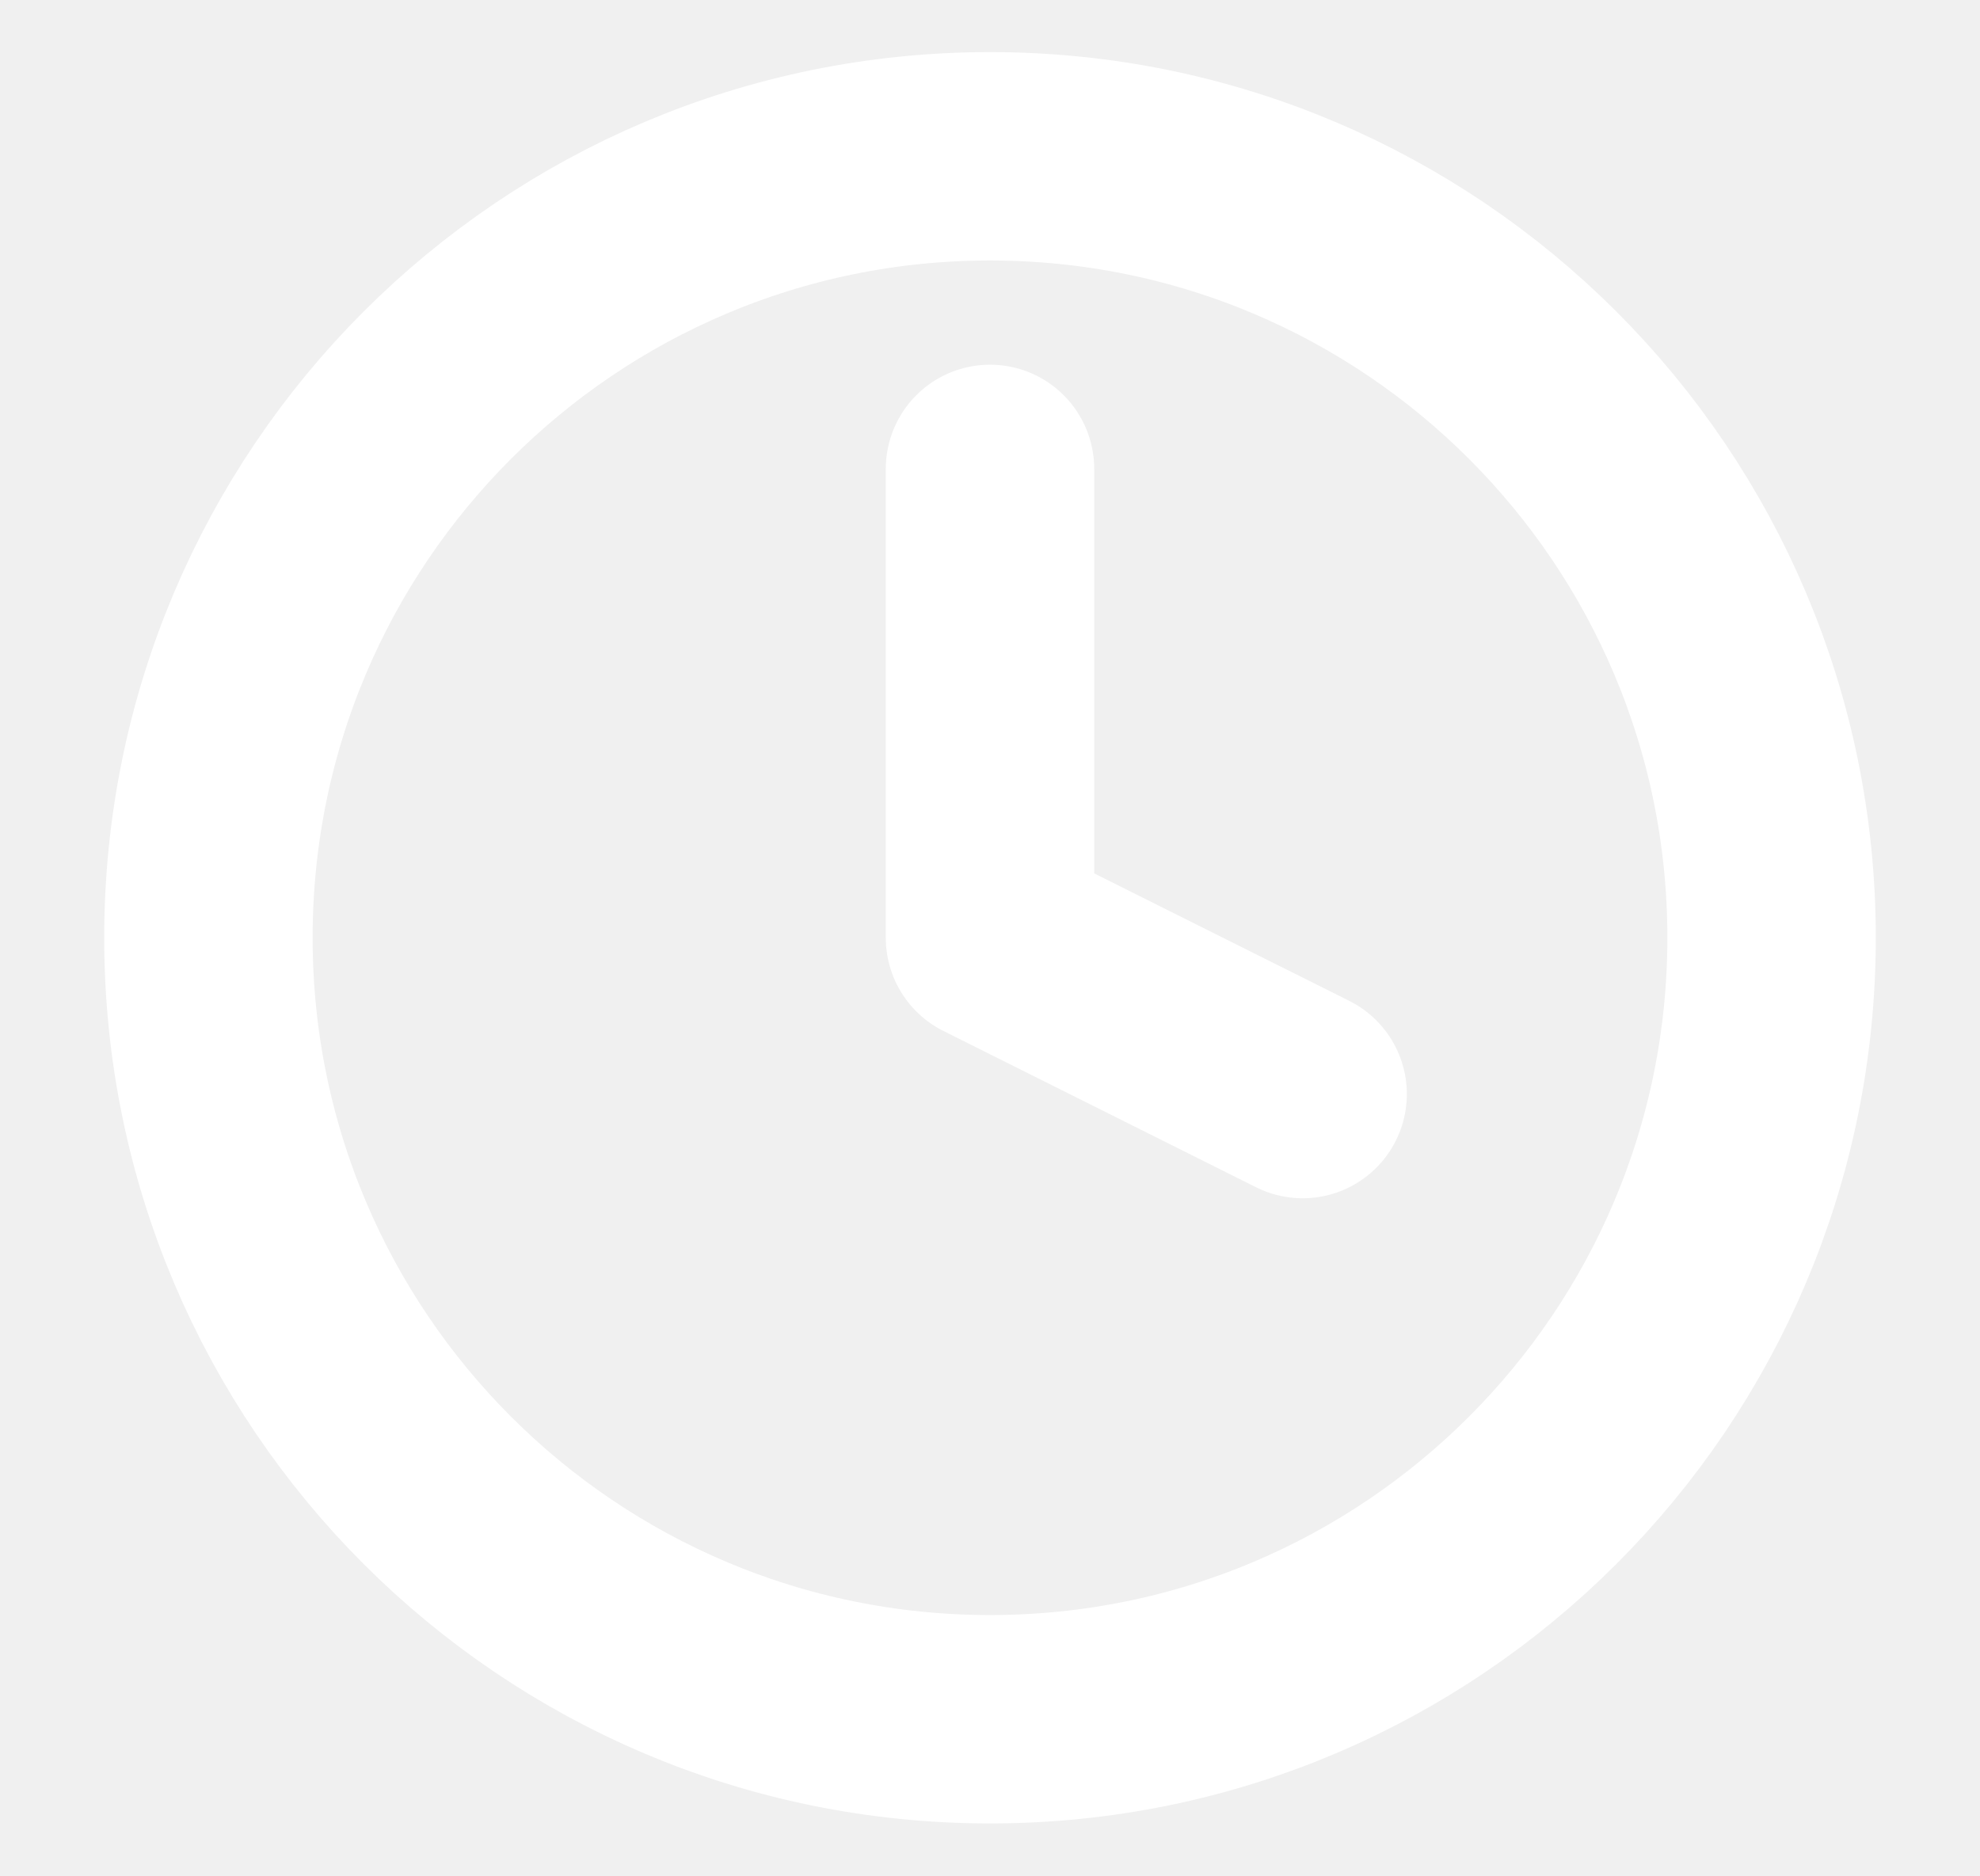
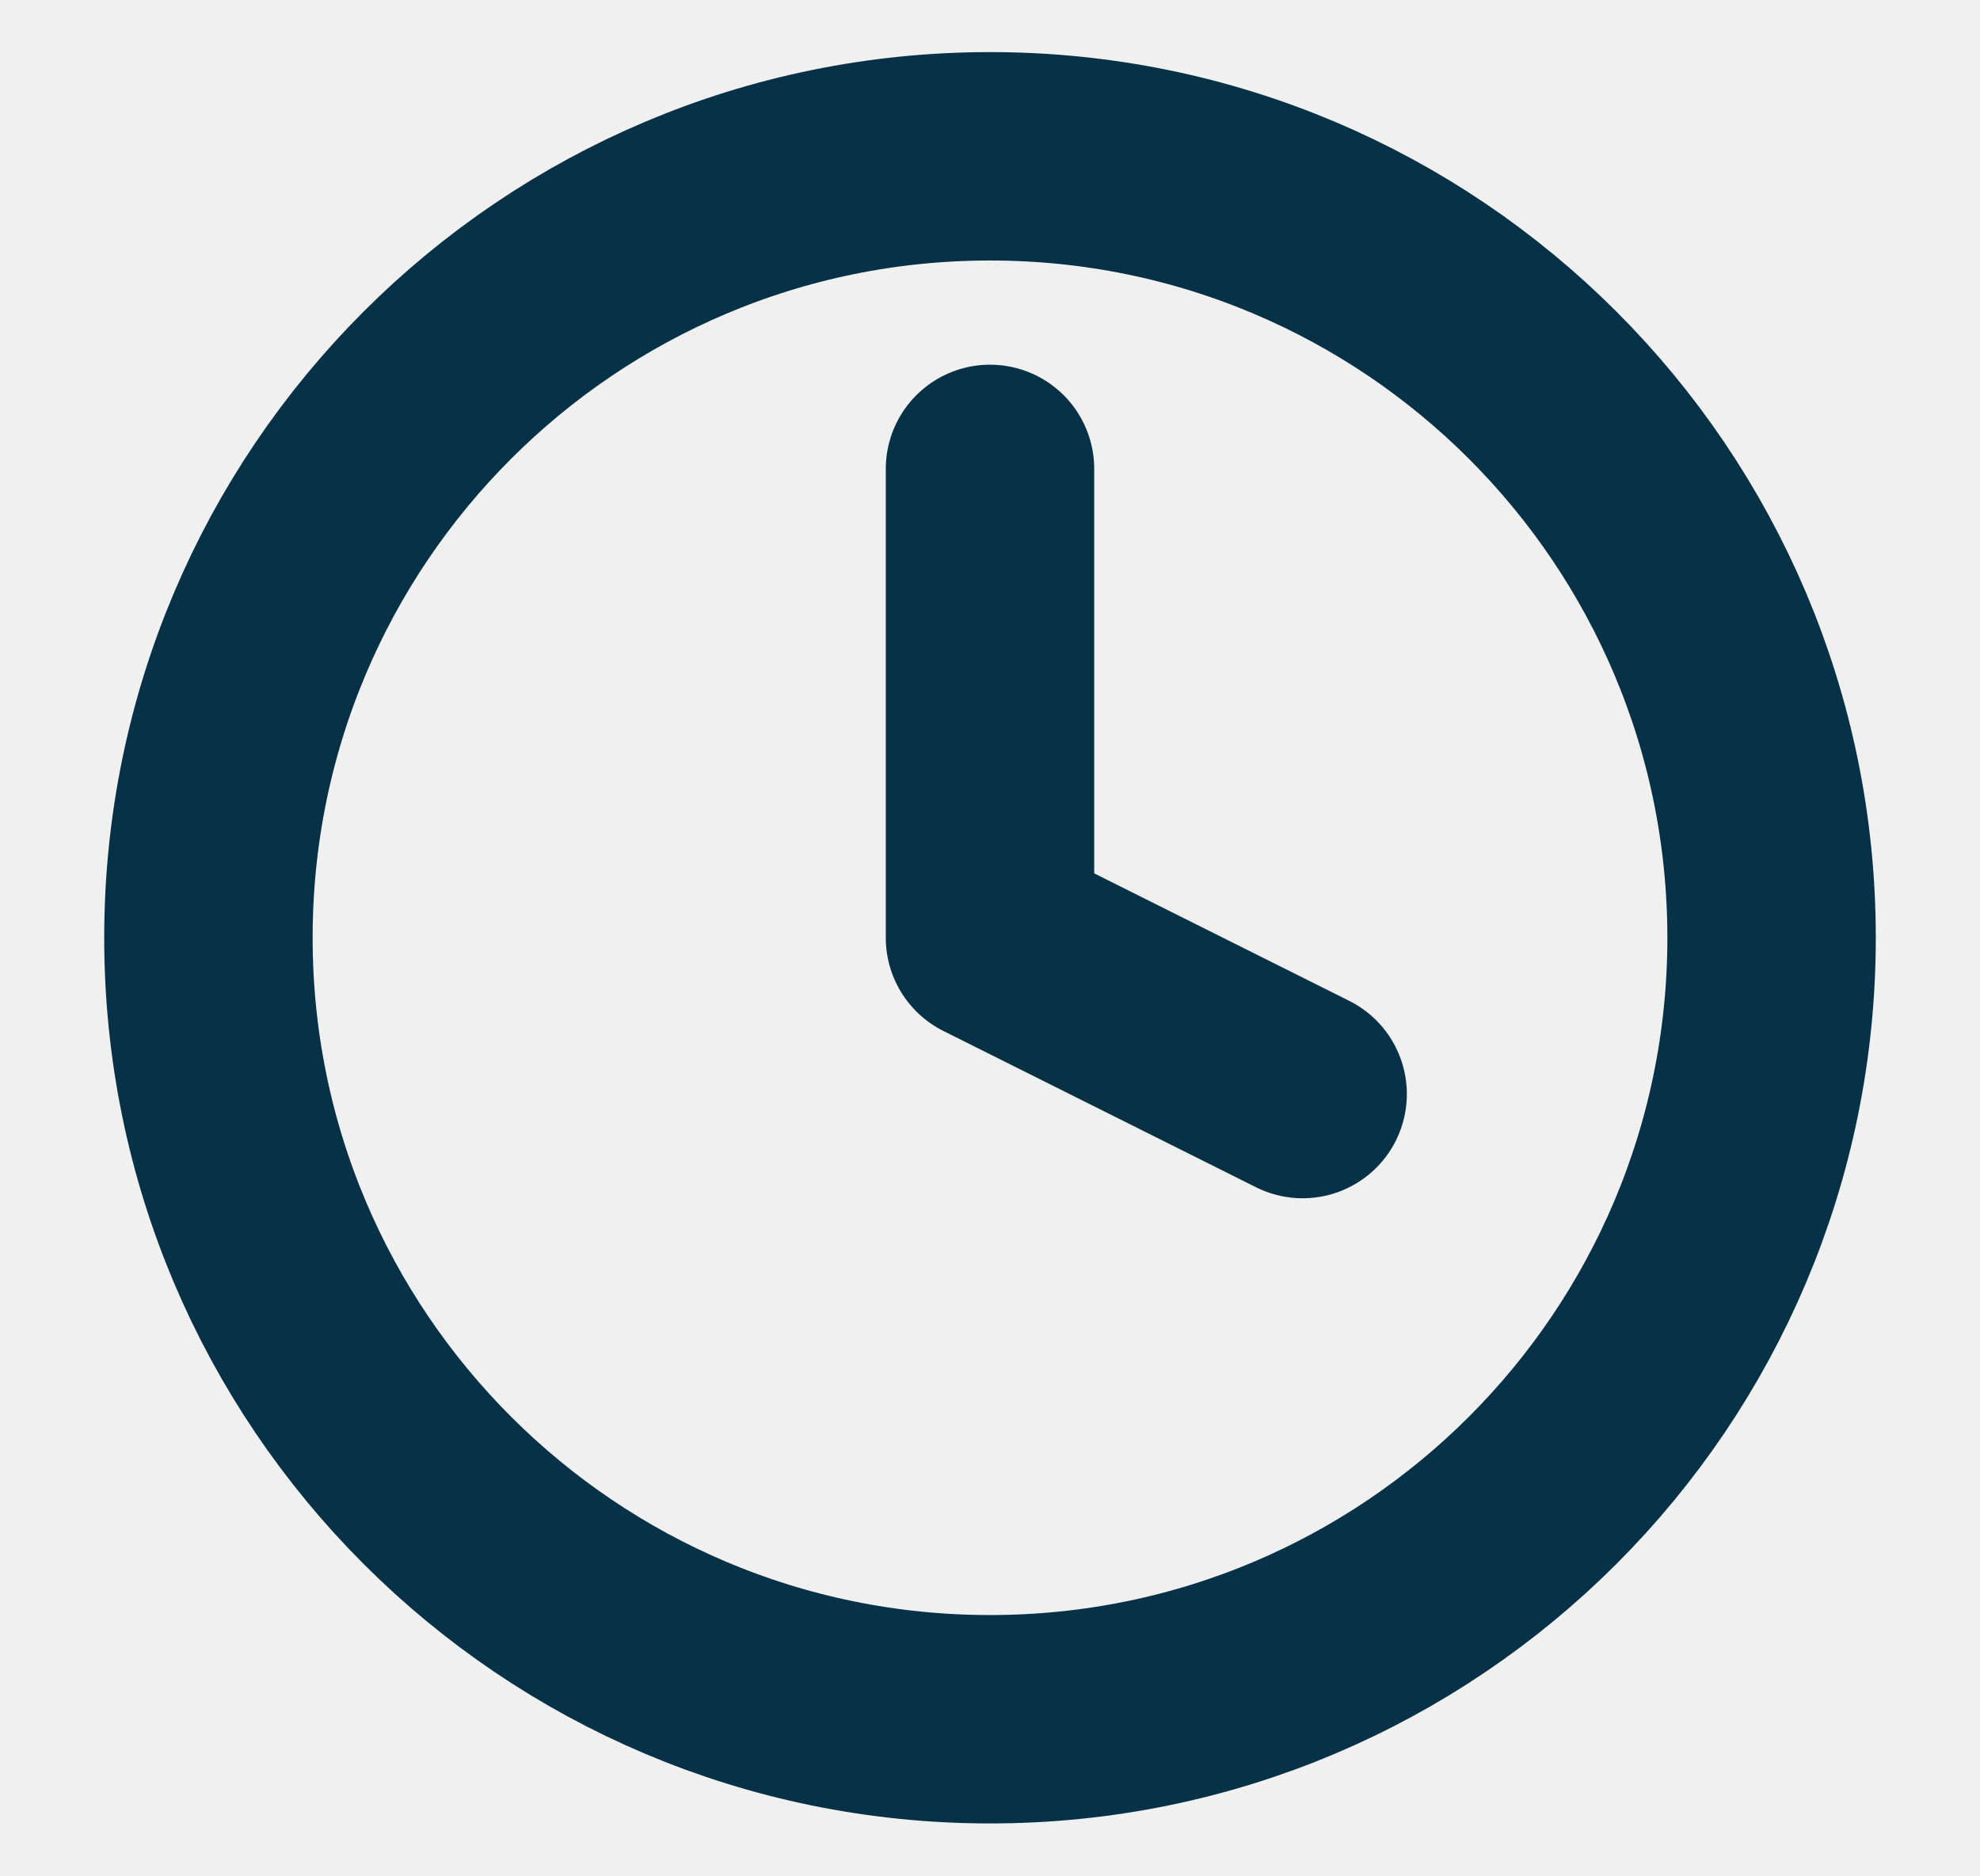
<svg xmlns="http://www.w3.org/2000/svg" width="19" height="18" viewBox="0 0 19 18" fill="none">
-   <path d="M9.5 16.5C13.642 16.5 17 13.142 17 9C17 4.858 13.642 1.5 9.5 1.5C5.358 1.5 2 4.858 2 9C2 13.142 5.358 16.5 9.5 16.5Z" stroke="#fff" stroke-width="2" stroke-linecap="round" stroke-linejoin="round" />
-   <path d="M9.5 4.5V9L12.5 10.5" stroke="#fff" stroke-width="2" stroke-linecap="round" stroke-linejoin="round" />
+   <path d="M9.5 16.5C13.642 16.5 17 13.142 17 9C17 4.858 13.642 1.5 9.5 1.5C5.358 1.5 2 4.858 2 9C2 13.142 5.358 16.5 9.5 16.5Z" stroke="#063147" stroke-width="2" stroke-linecap="round" stroke-linejoin="round" />
+   <path d="M9.5 4.5V9L12.5 10.5" stroke="#063147" stroke-width="2" stroke-linecap="round" stroke-linejoin="round" />
</svg>
